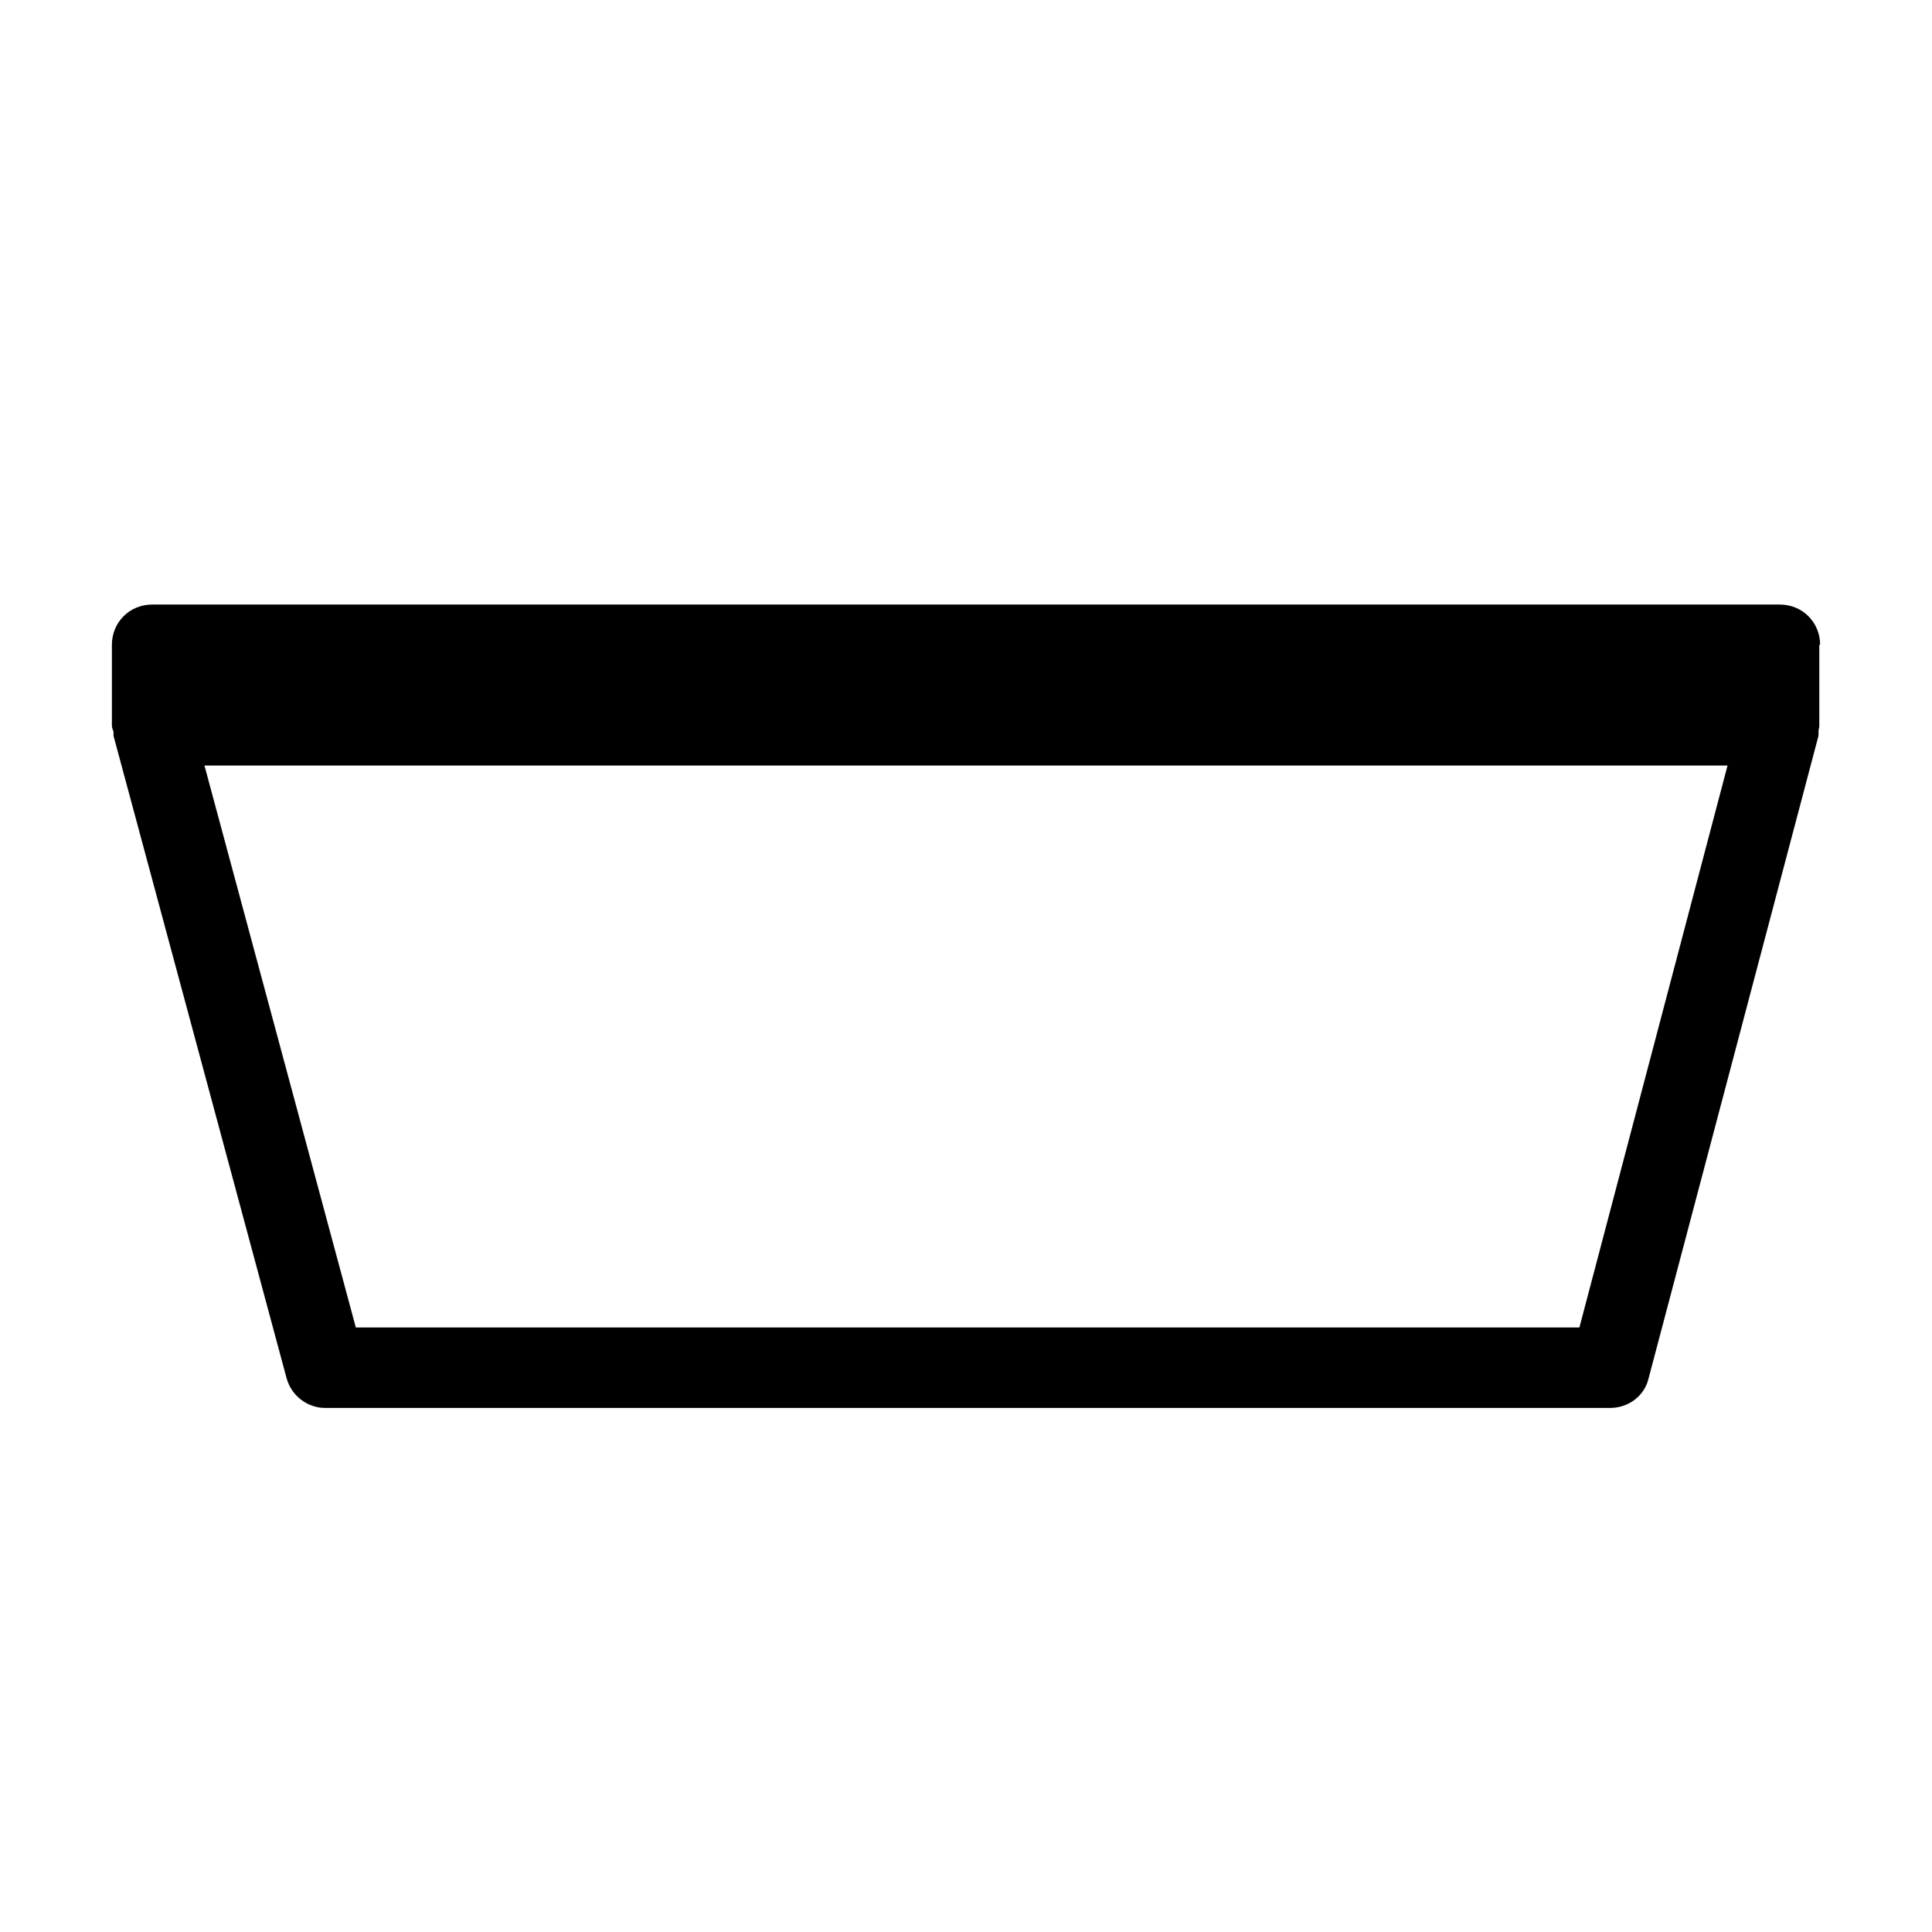
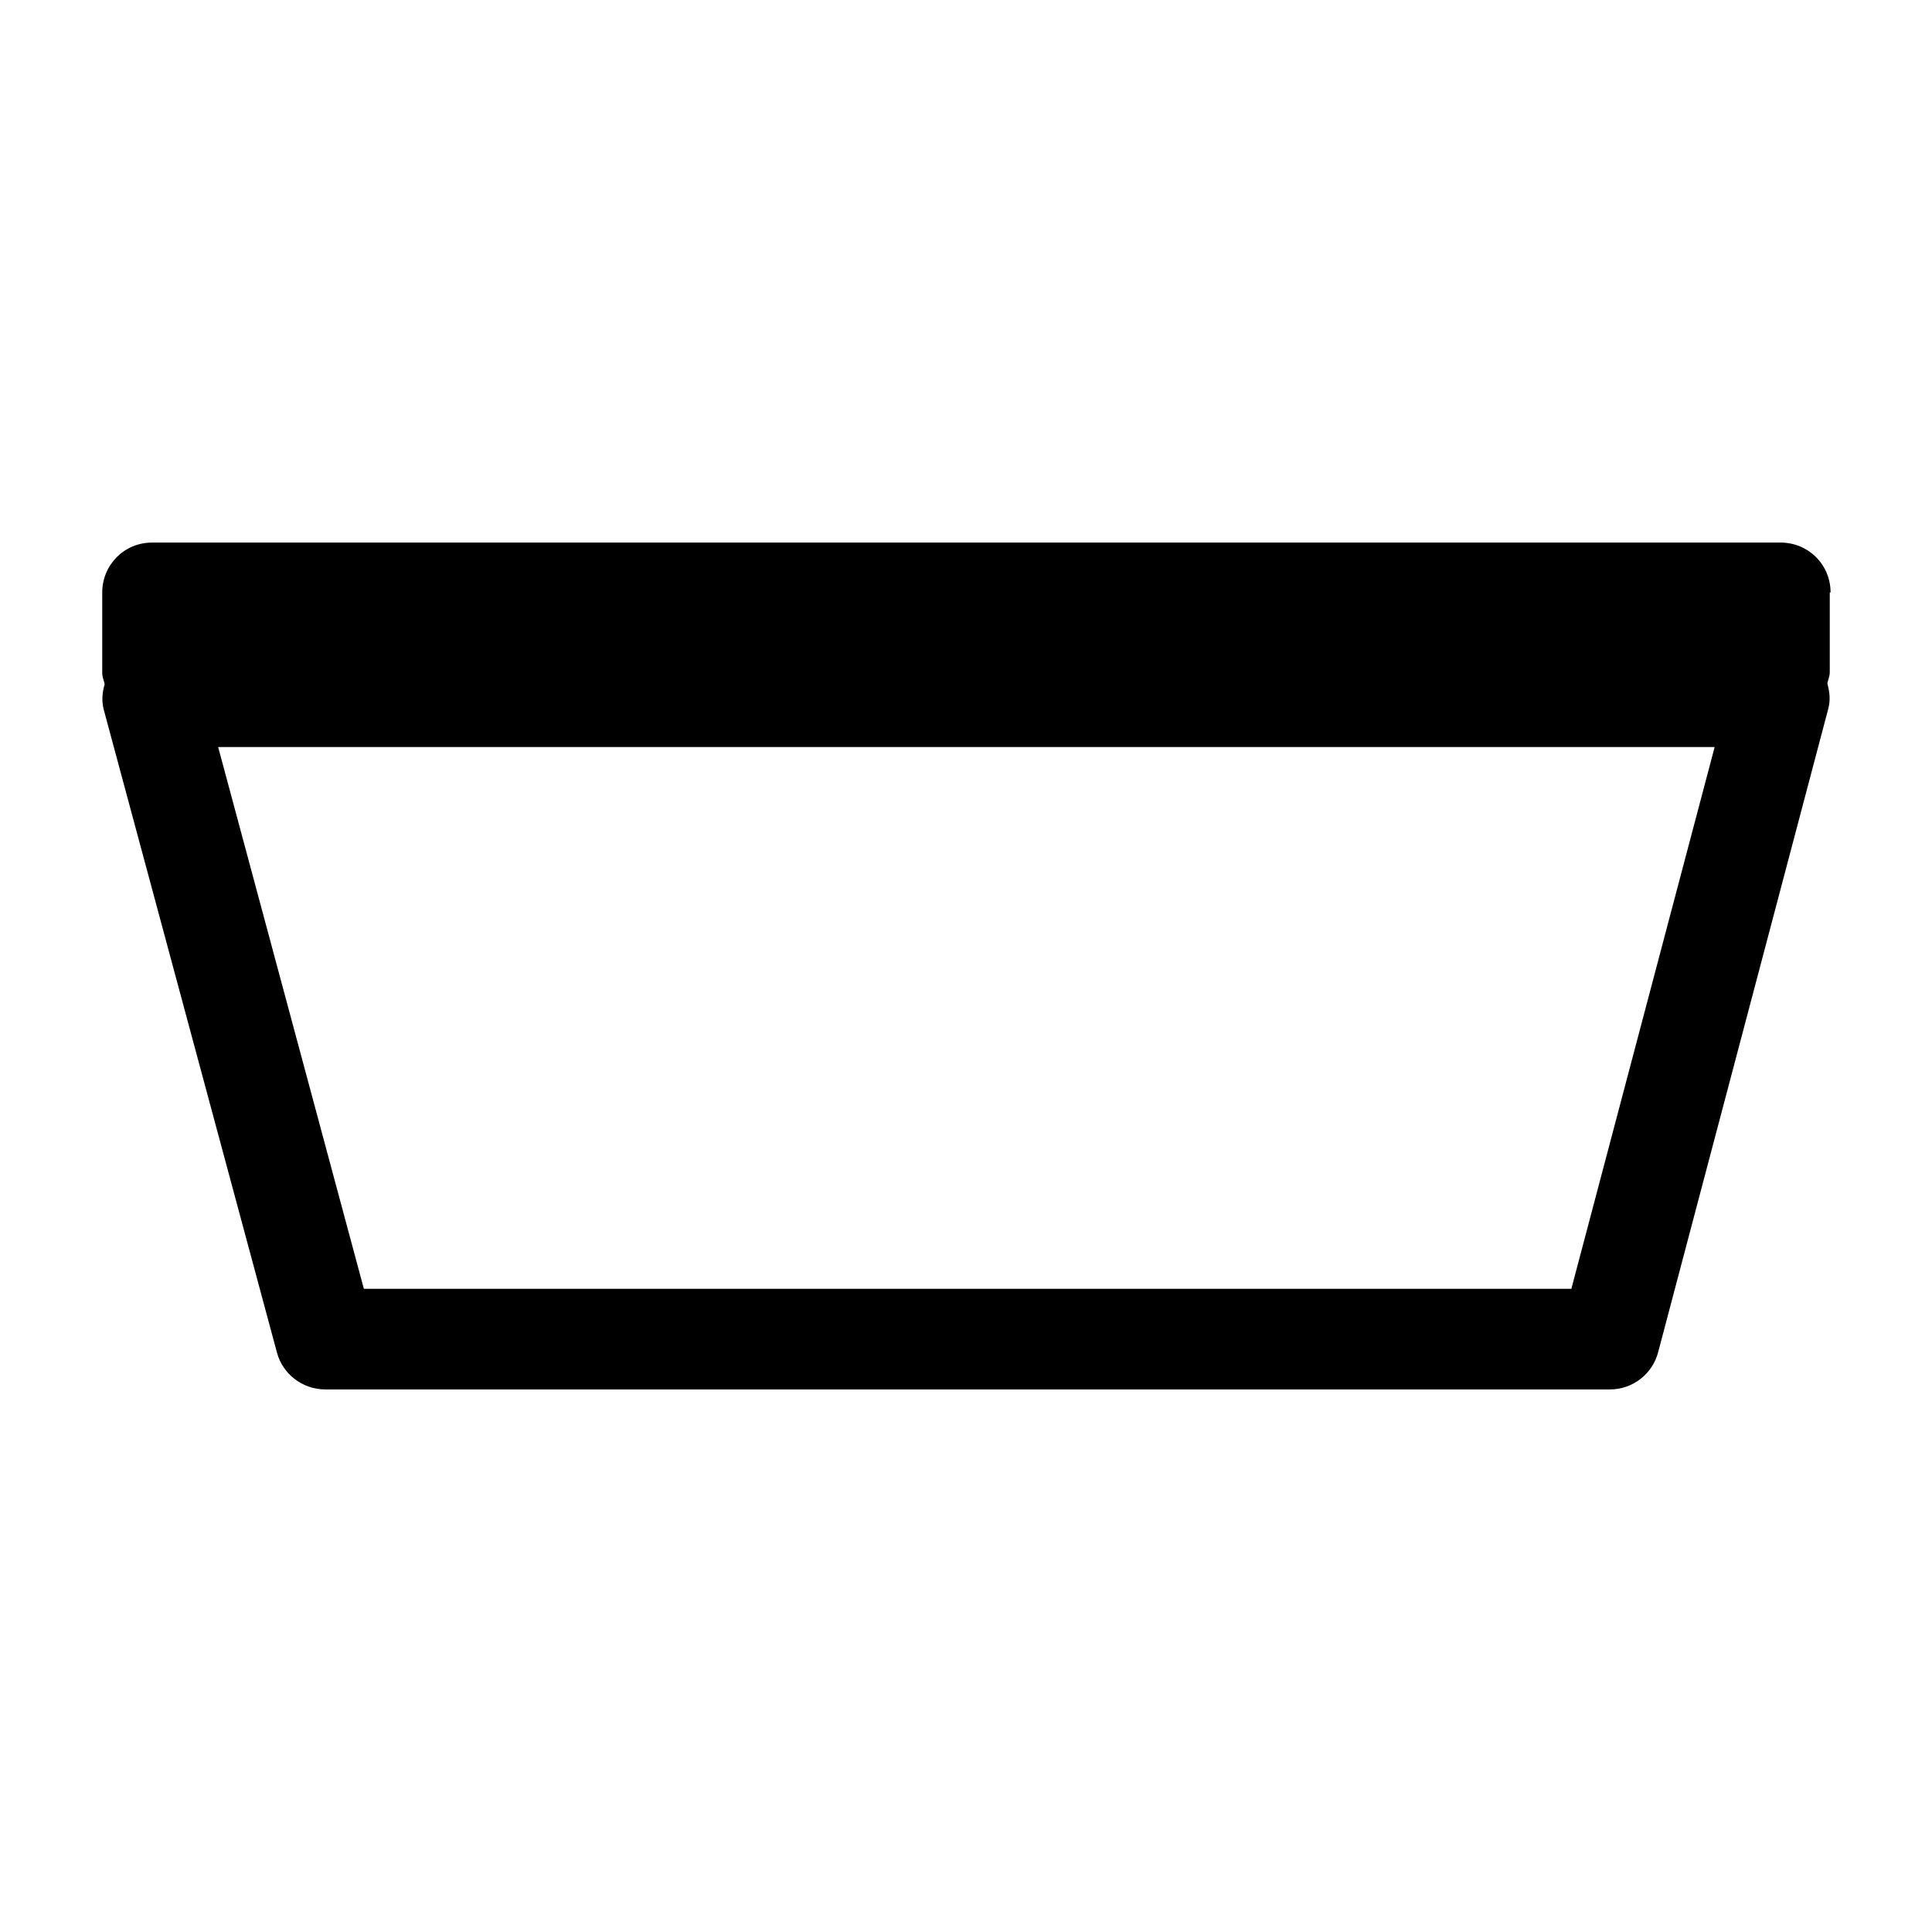
<svg xmlns="http://www.w3.org/2000/svg" viewBox="0 0 24 24" height="24px" width="24px">
-   <path d="M22.61,8.01c0-0.28-0.22-0.5-0.5-0.5H1.89c-0.28,0-0.5,0.22-0.5,0.5v1c0,0.03,0.01,0.05,0.02,0.08c0,0.02,0,0.04,0,0.05 l2.15,7.98c0.06,0.22,0.26,0.37,0.48,0.37H20c0.23,0,0.43-0.15,0.48-0.37l2.11-7.98c0-0.02,0-0.04,0-0.05 c0-0.03,0.01-0.05,0.01-0.07V8.01z M19.62,16.49H4.42L2.54,9.51h18.92L19.62,16.49z" />
+   <path d="M22.74,7.36c0-0.35-0.28-0.62-0.62-0.62H1.89c-0.35,0-0.62,0.28-0.62,0.62v1c0,0.05,0.02,0.09,0.03,0.14 C1.27,8.6,1.26,8.71,1.29,8.82l2.15,7.98c0.07,0.27,0.32,0.46,0.6,0.46H20c0.28,0,0.53-0.19,0.6-0.47l2.11-7.98 c0.03-0.11,0.02-0.21-0.01-0.32c0.01-0.05,0.03-0.09,0.03-0.14V7.36z M19.52,16.01h-15L2.71,9.28H21.3L19.52,16.01z" />
</svg>
